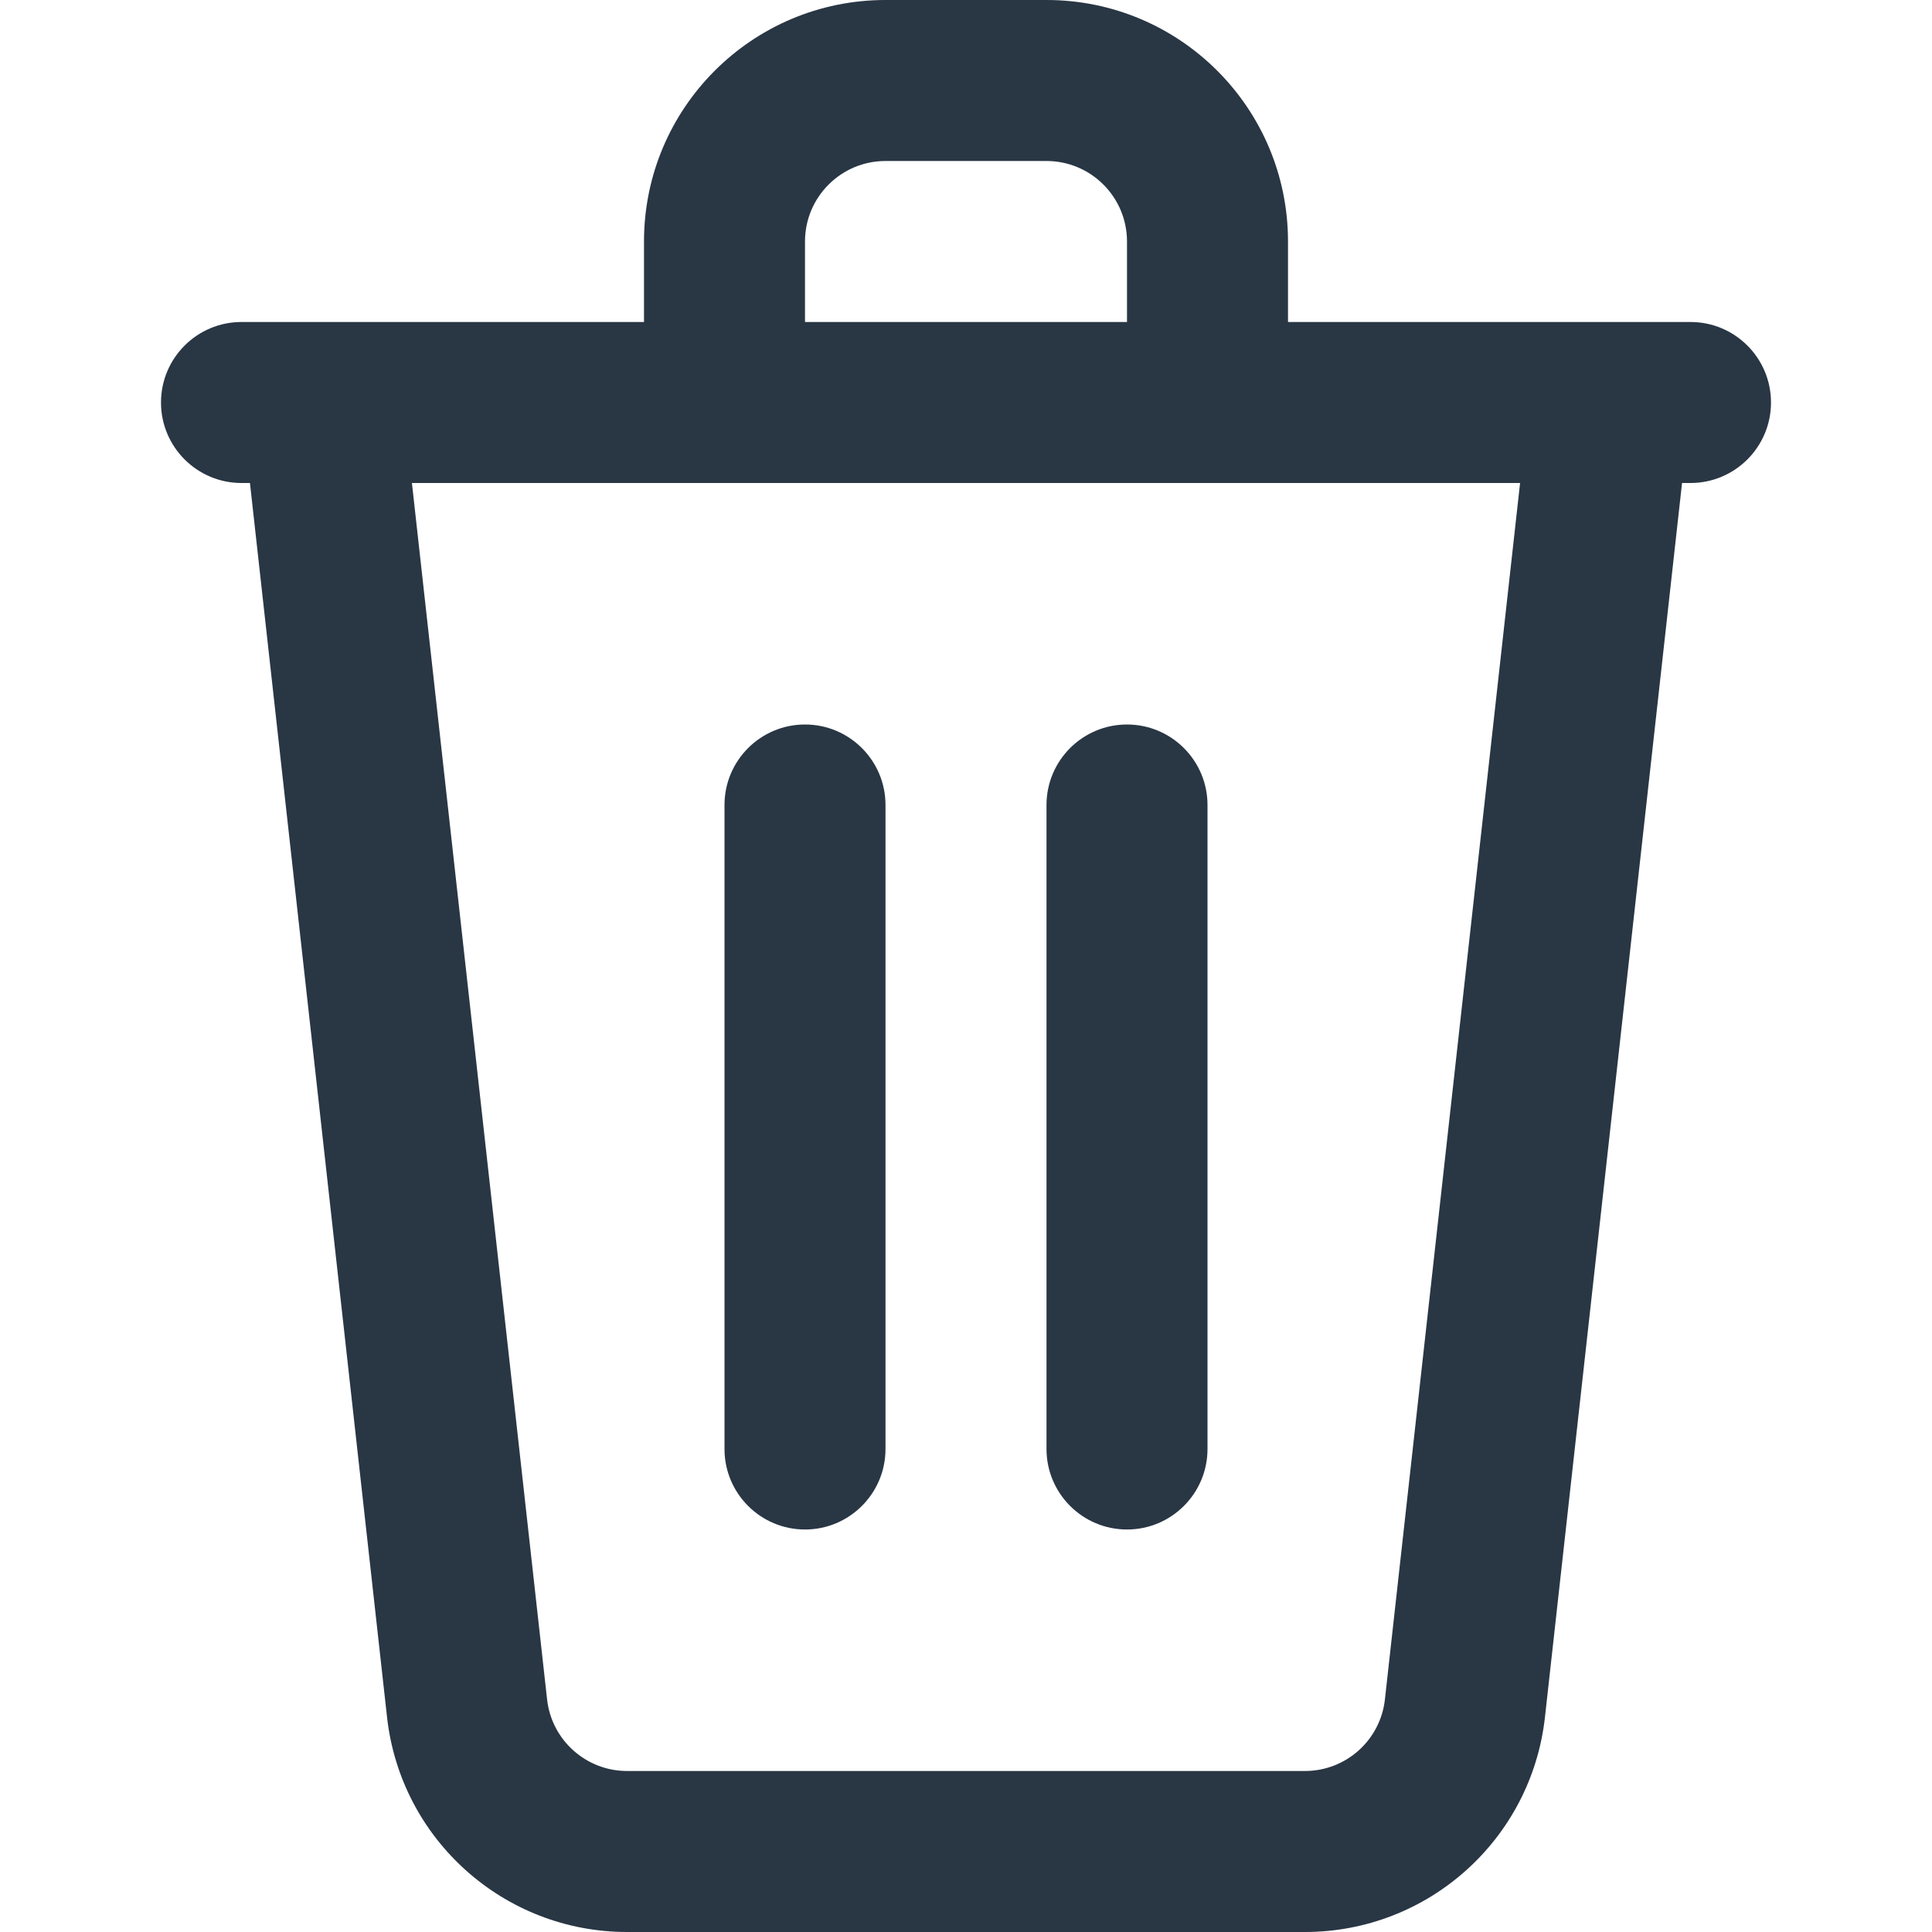
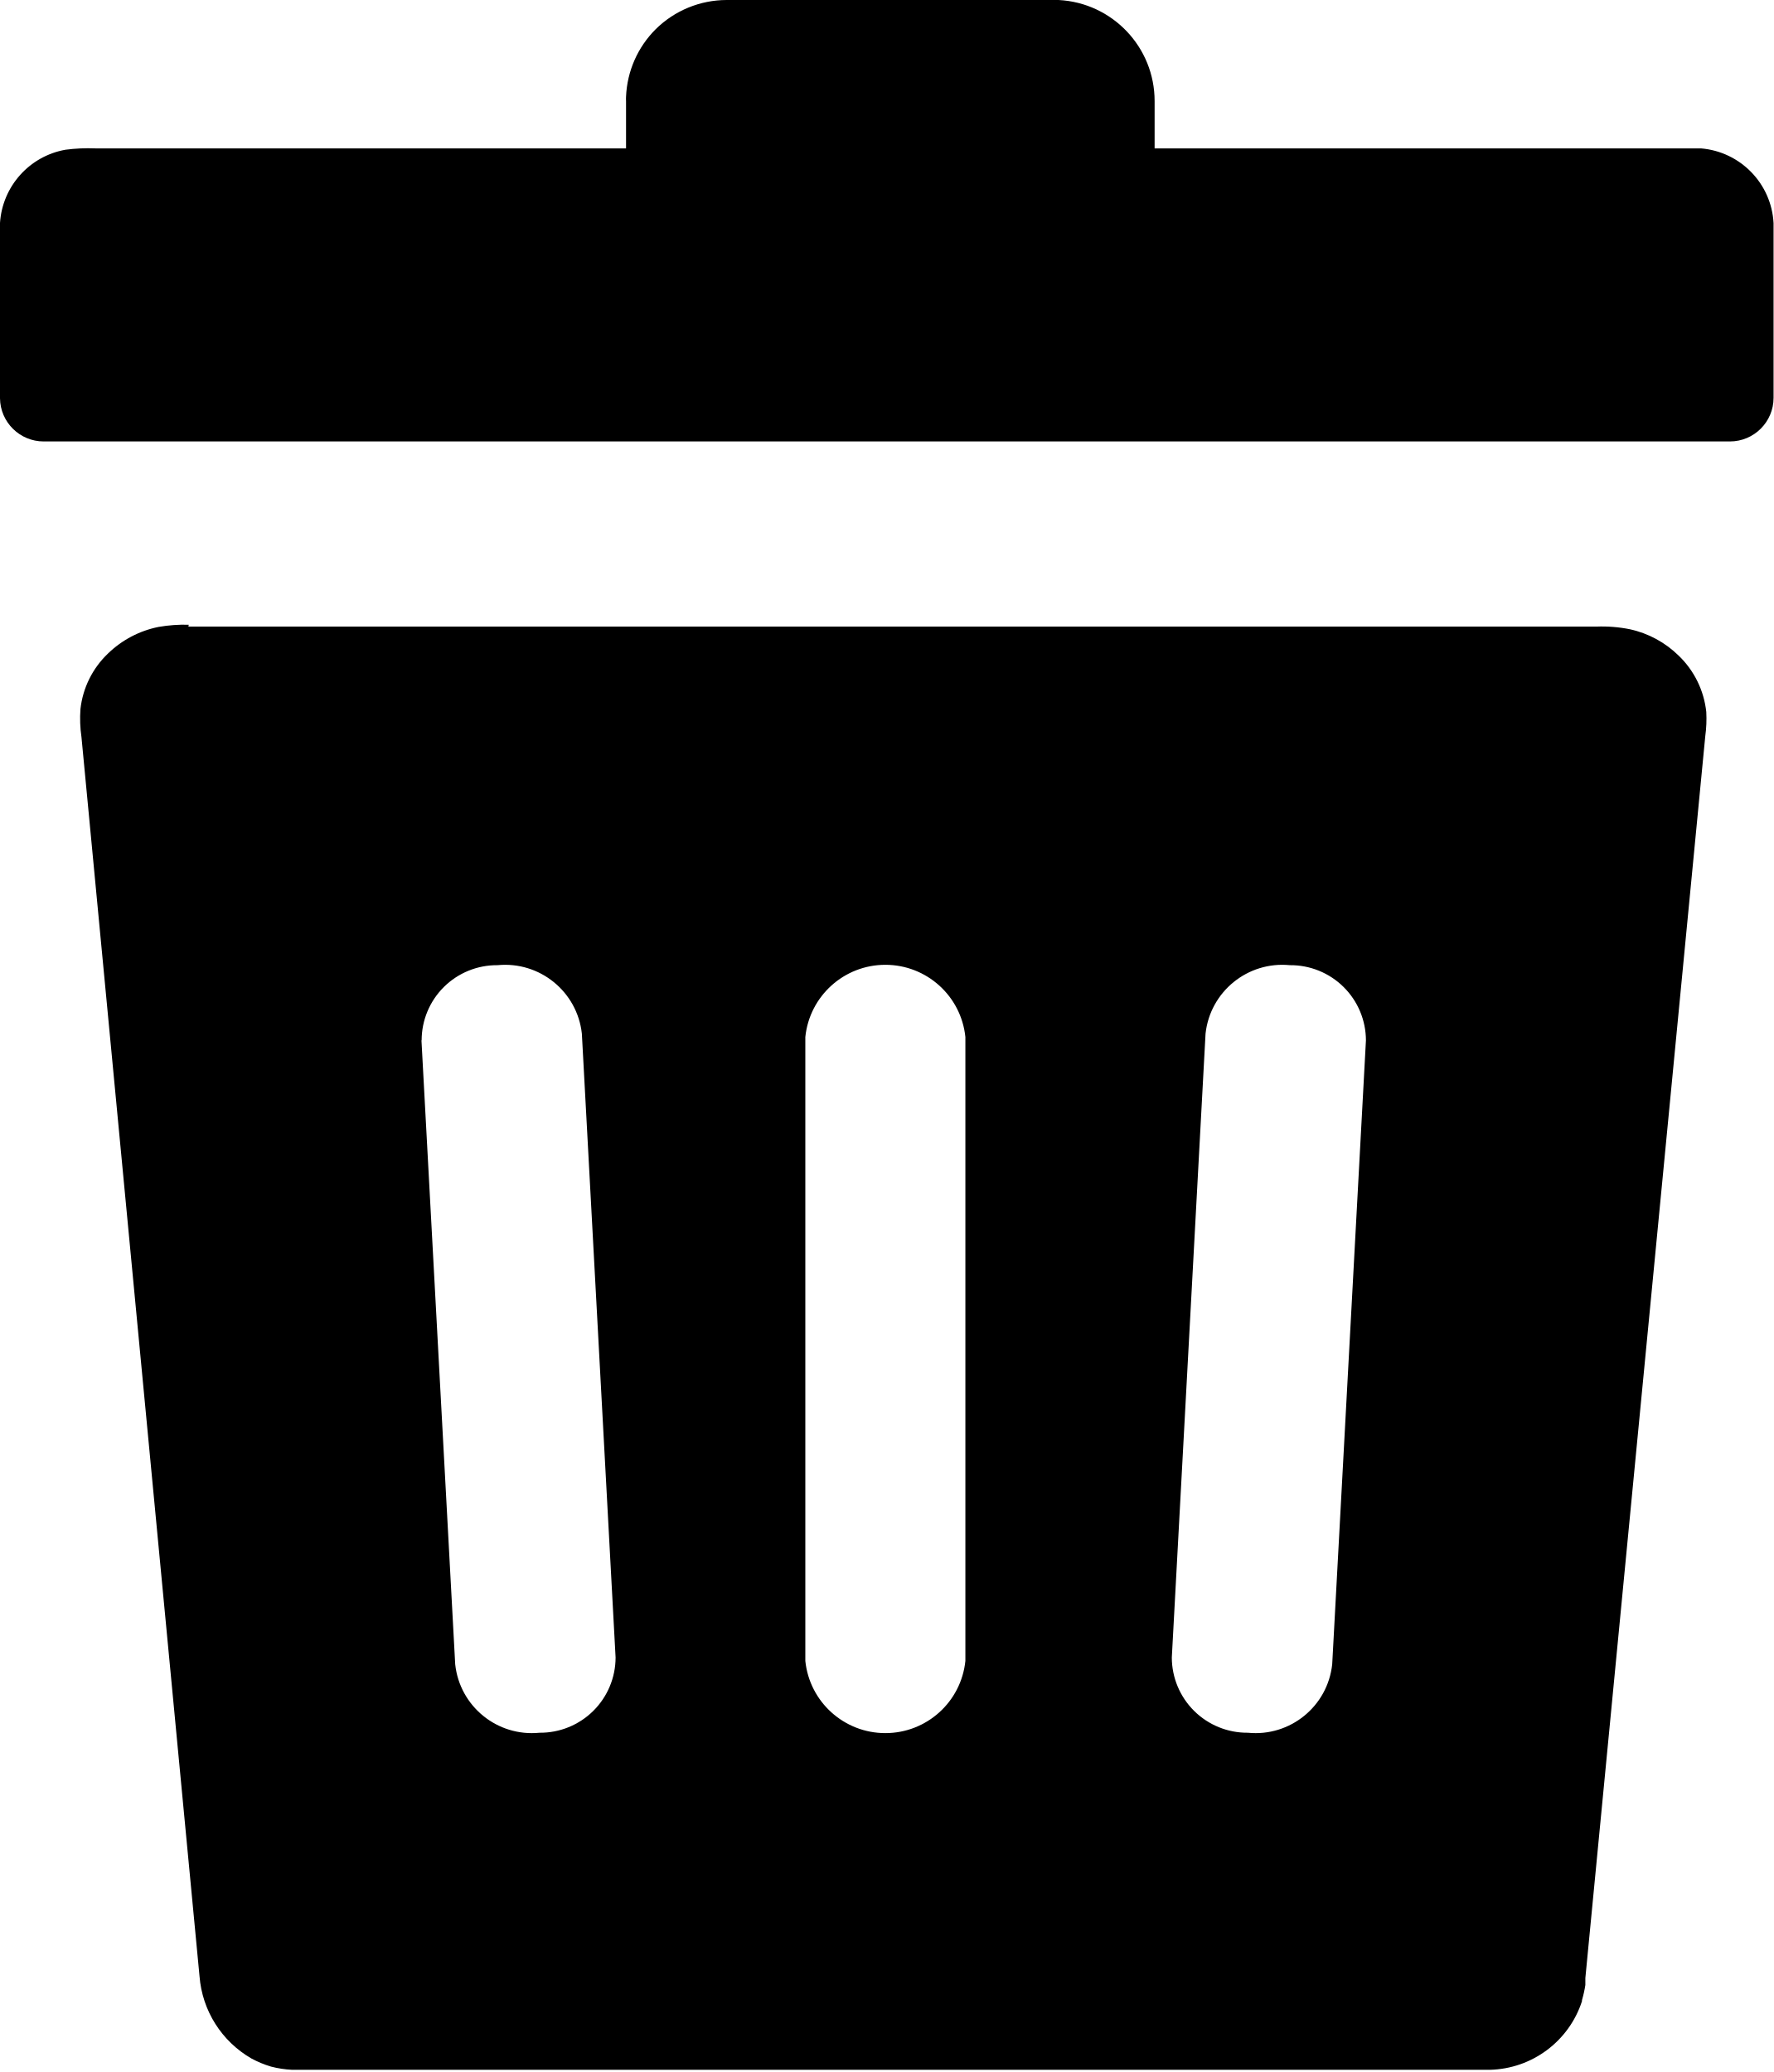
- <svg xmlns="http://www.w3.org/2000/svg" width="24" height="24" viewBox="0 0 24 24" fill="none">
-   <path fill-rule="evenodd" clip-rule="evenodd" d="M11 2C10.448 2 10 2.448 10 3V4H14V3C14 2.448 13.552 2 13 2H11ZM16 4V3C16 1.343 14.657 0 13 0H11C9.343 0 8 1.343 8 3V4H3C2.448 4 2 4.448 2 5C2 5.552 2.448 6 3 6H3.105L4.808 21.331C4.977 22.851 6.261 24 7.79 24H16.21C17.739 24 19.023 22.851 19.192 21.331L20.895 6H21C21.552 6 22 5.552 22 5C22 4.448 21.552 4 21 4H16ZM18.883 6H5.117L6.796 21.11C6.852 21.617 7.281 22 7.79 22H16.21C16.72 22 17.148 21.617 17.204 21.11L18.883 6ZM10 9C10.552 9 11 9.448 11 10V18C11 18.552 10.552 19 10 19C9.448 19 9 18.552 9 18V10C9 9.448 9.448 9 10 9ZM14 9C14.552 9 15 9.448 15 10V18C15 18.552 14.552 19 14 19C13.448 19 13 18.552 13 18V10C13 9.448 13.448 9 14 9Z" fill="#293644" />
+ <svg xmlns="http://www.w3.org/2000/svg" id="Layer_1" data-name="Layer 1" viewBox="0 0 105.16 122.88">
+   <defs>
+     <style>.cls-1{fill-rule:evenodd;}</style>
+   </defs>
+   <path class="cls-1" d="M11.17,37.16H94.65a8.4,8.4,0,0,1,2,.16,5.93,5.93,0,0,1,2.88,1.56,5.43,5.43,0,0,1,1.64,3.34,7.65,7.65,0,0,1-.06,1.44L94,117.31v0l0,.13,0,.28v0a7.06,7.06,0,0,1-.2.9v0l0,.06v0a5.89,5.89,0,0,1-5.47,4.07H17.32a6.17,6.17,0,0,1-1.25-.19,6.17,6.17,0,0,1-1.16-.48h0a6.18,6.18,0,0,1-3.08-4.88l-7-73.49a7.69,7.69,0,0,1-.06-1.66,5.37,5.37,0,0,1,1.63-3.29,6,6,0,0,1,3-1.58,8.94,8.94,0,0,1,1.79-.13ZM5.65,8.8H37.12V6h0a2.44,2.44,0,0,1,0-.27,6,6,0,0,1,1.76-4h0A6,6,0,0,1,43.09,0H62.46l.3,0a6,6,0,0,1,5.7,6V6h0V8.8h32l.39,0a4.7,4.7,0,0,1,4.31,4.43c0,.18,0,.32,0,.5v9.86a2.59,2.59,0,0,1-2.59,2.59H2.59A2.59,2.59,0,0,1,0,23.62V13.53H0a1.56,1.56,0,0,1,0-.31v0A4.72,4.72,0,0,1,3.88,8.88,10.4,10.4,0,0,1,5.65,8.8Zm42.1,52.7a4.77,4.77,0,0,1,9.49,0v37a4.77,4.77,0,0,1-9.49,0v-37Zm23.73-.2a4.58,4.58,0,0,1,5-4.06,4.47,4.47,0,0,1,4.51,4.46l-2,37a4.57,4.57,0,0,1-5,4.06,4.47,4.47,0,0,1-4.51-4.46l2-37ZM25,61.7a4.46,4.46,0,0,1,4.5-4.46,4.58,4.58,0,0,1,5,4.06l2,37a4.47,4.47,0,0,1-4.51,4.46,4.57,4.57,0,0,1-5-4.06l-2-37Z" />
</svg>
